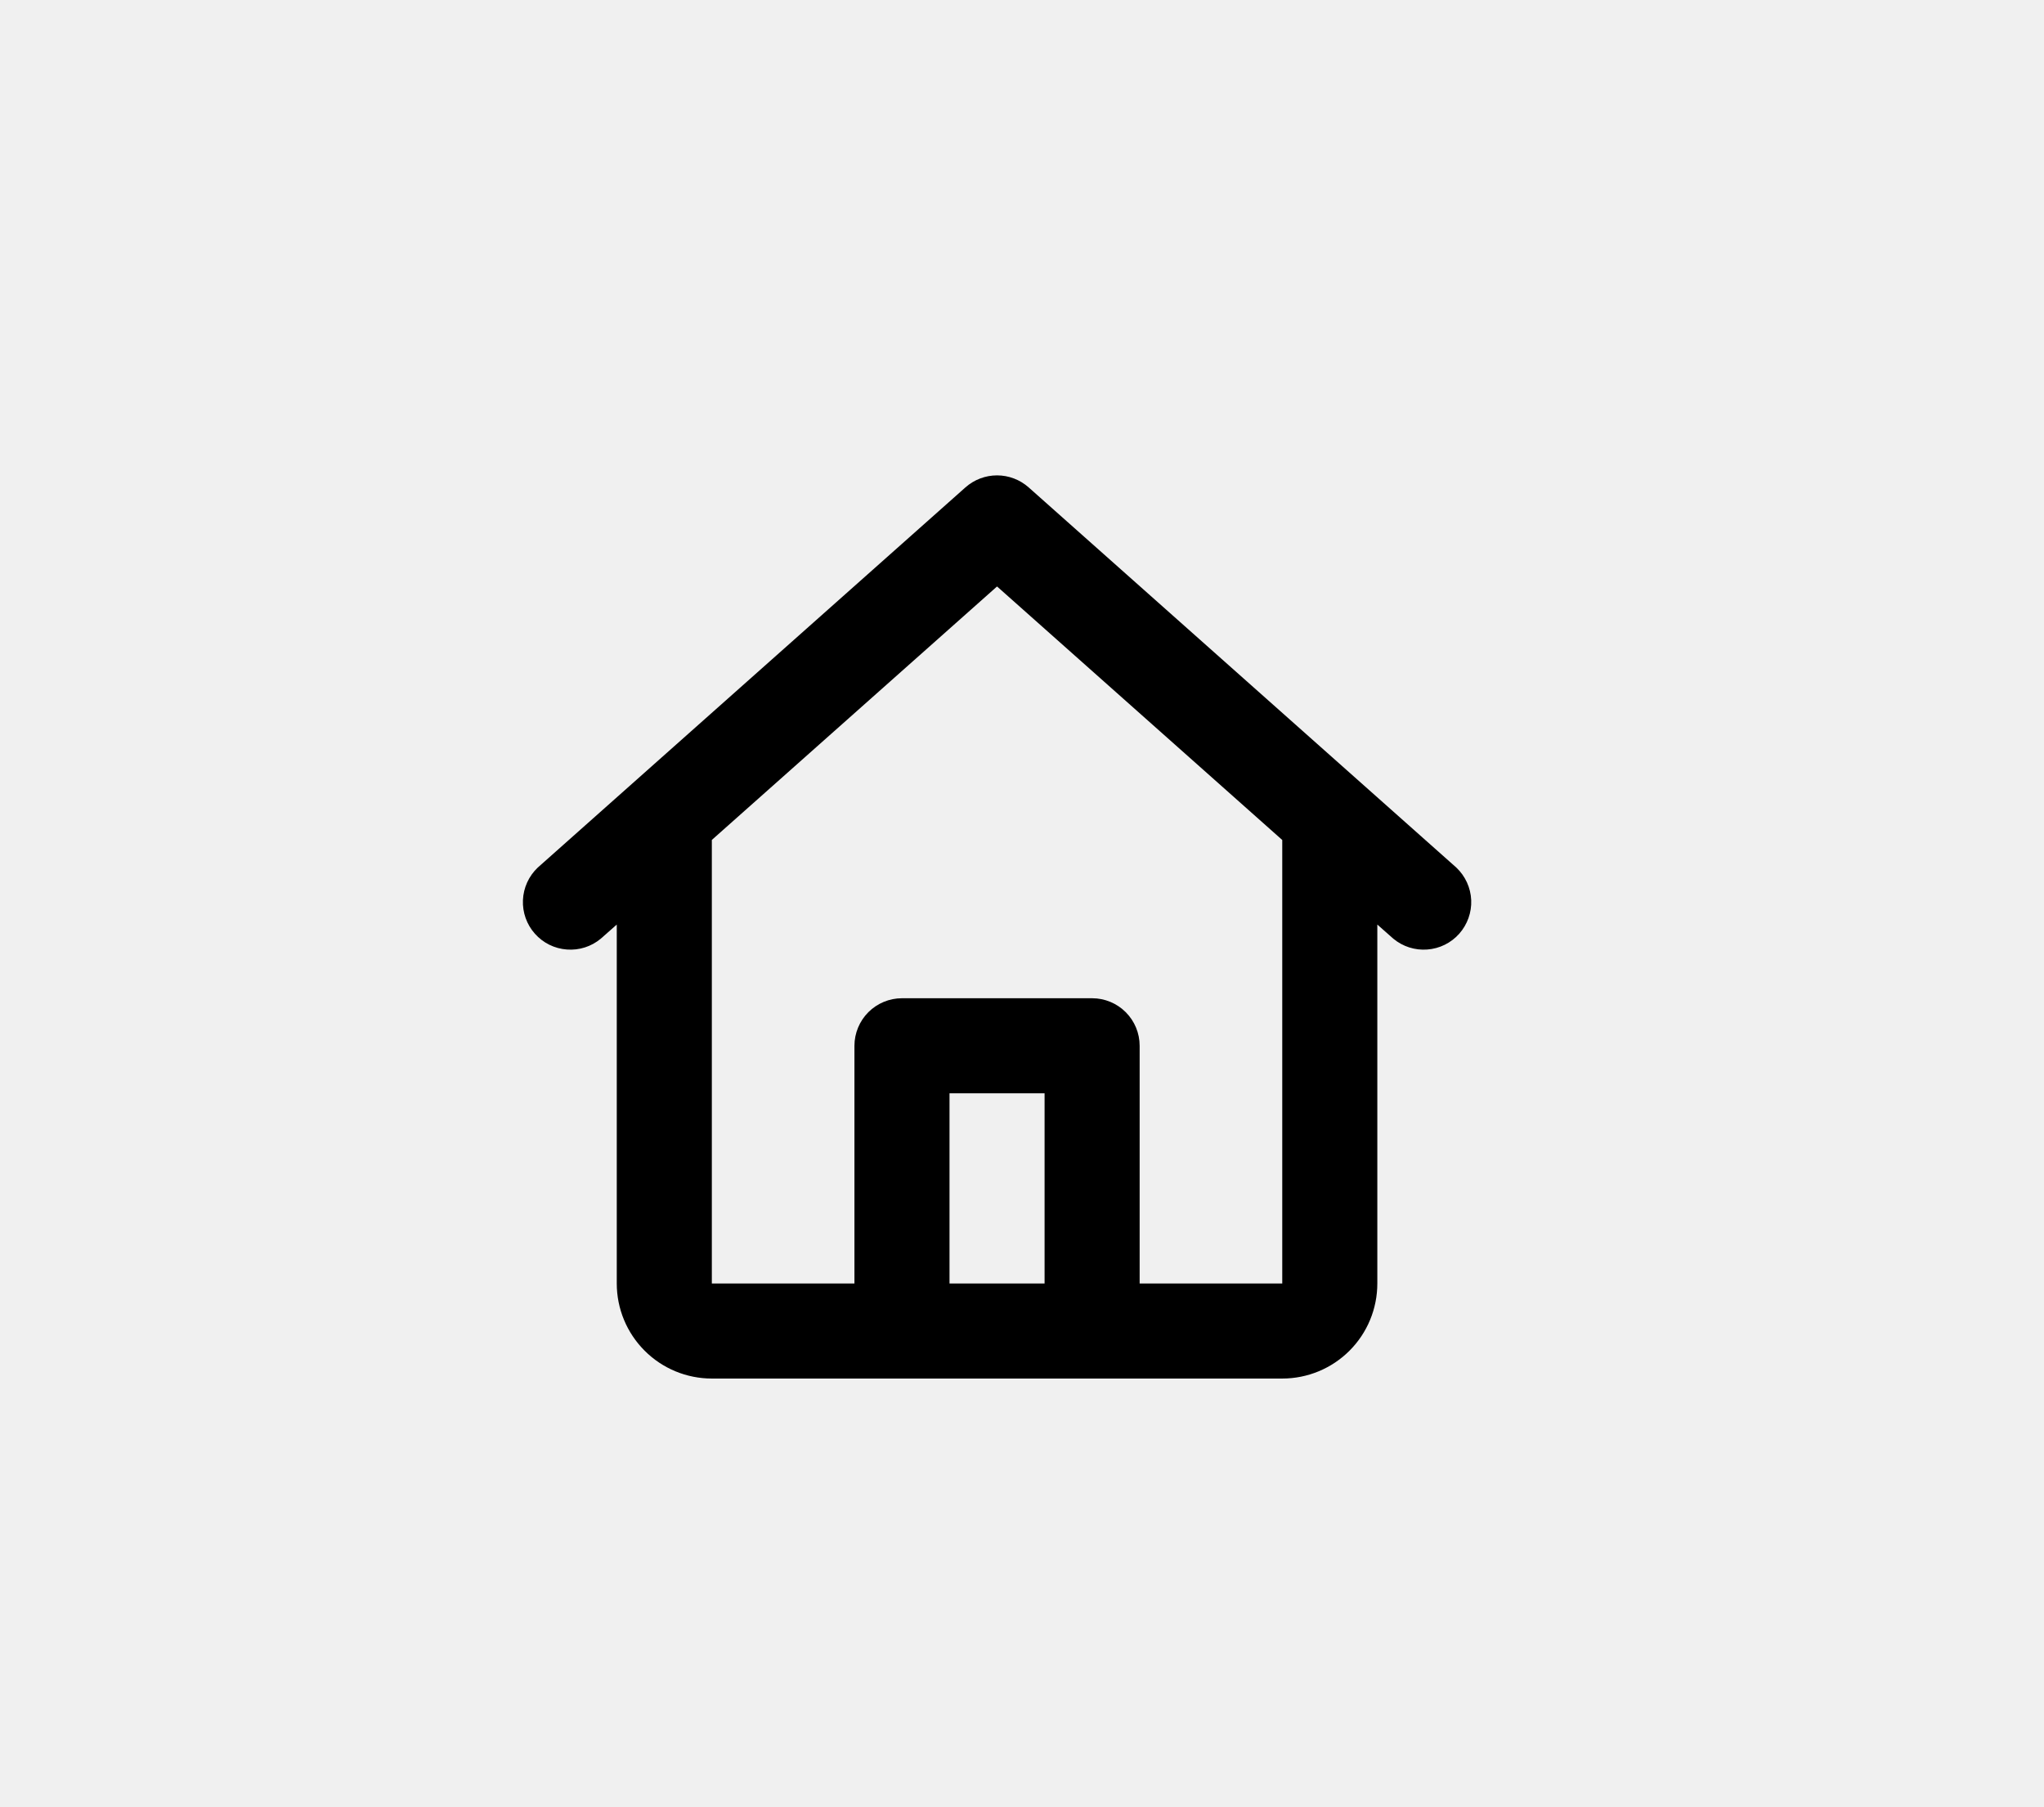
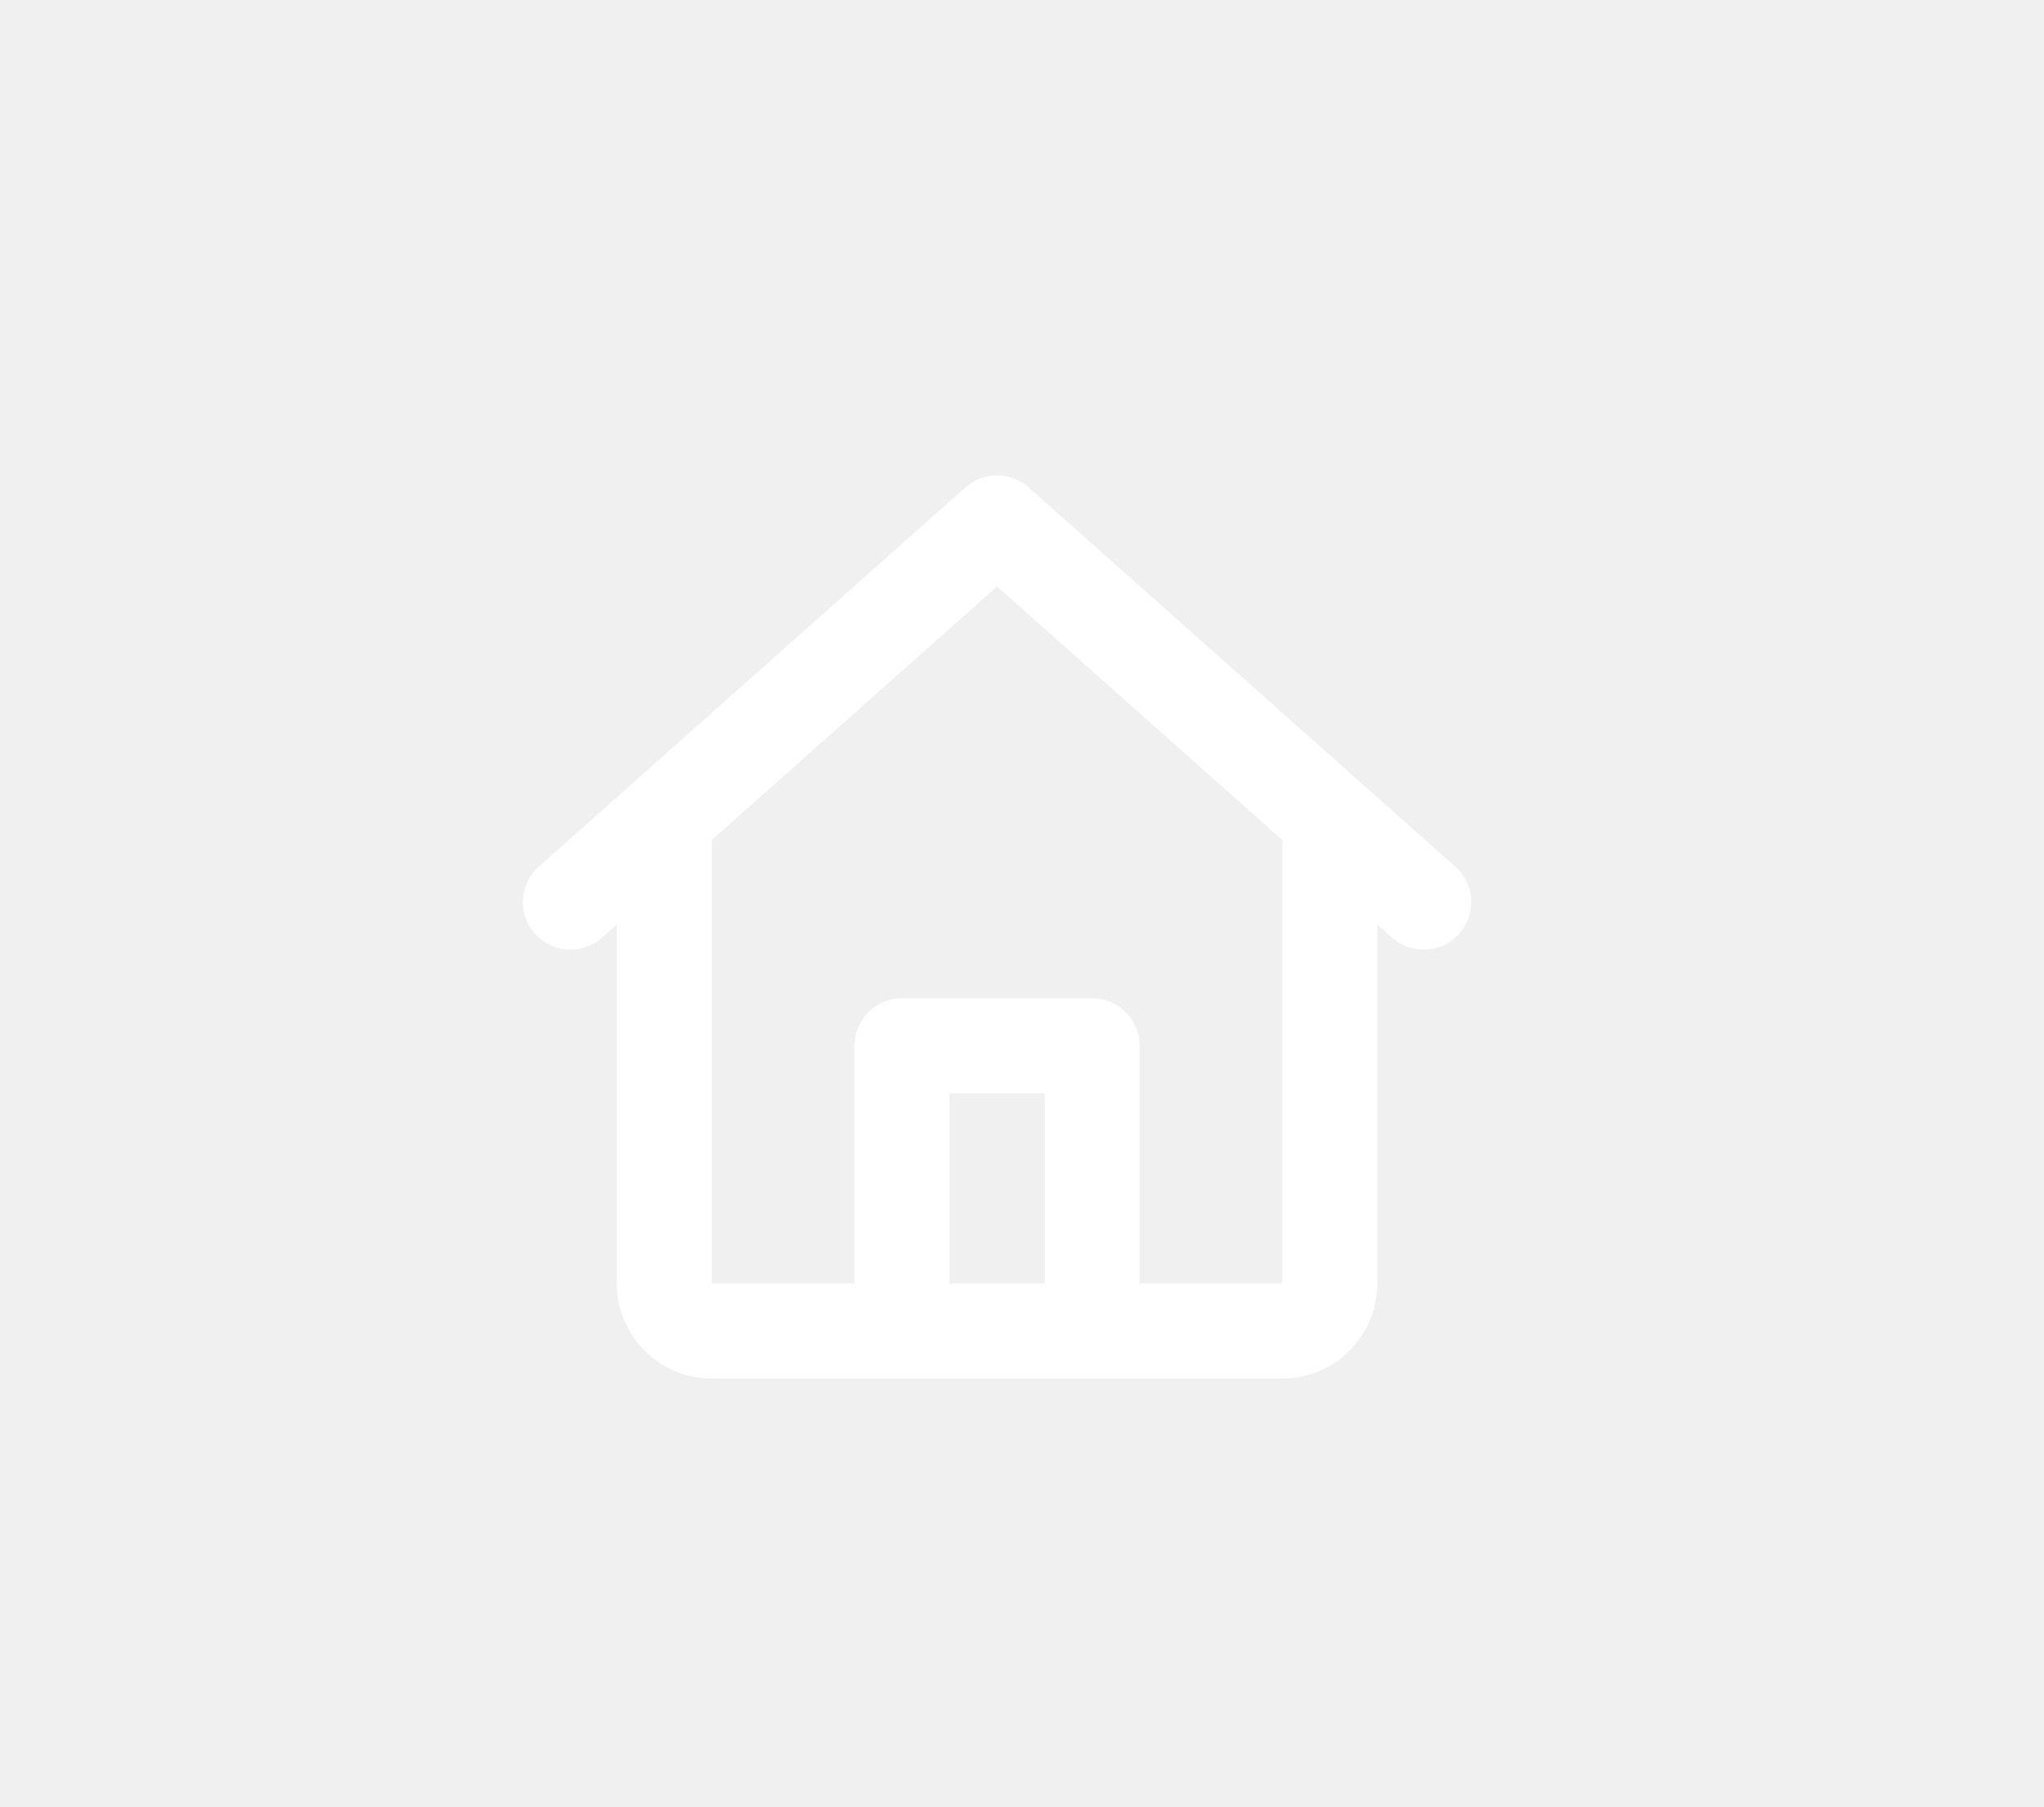
<svg xmlns="http://www.w3.org/2000/svg" width="43" height="38" viewBox="0 0 43 38" fill="none">
  <g id="Component 12">
    <g id="Container">
      <g id="Component 1">
-         <path id="Vector" d="M20.311 10.252C20.494 10.09 20.73 10 20.975 10C21.22 10 21.456 10.09 21.639 10.252L30.639 18.252C30.827 18.431 30.939 18.676 30.95 18.935C30.961 19.194 30.87 19.448 30.698 19.642C30.526 19.836 30.285 19.955 30.026 19.974C29.767 19.994 29.511 19.912 29.311 19.746L28.975 19.449V26.999C28.975 27.53 28.765 28.038 28.39 28.413C28.014 28.789 27.506 28.999 26.975 28.999H14.975C14.445 28.999 13.936 28.789 13.561 28.413C13.186 28.038 12.975 27.53 12.975 26.999V19.449L12.639 19.746C12.44 19.912 12.184 19.994 11.925 19.974C11.666 19.955 11.425 19.836 11.253 19.642C11.08 19.448 10.99 19.194 11.001 18.935C11.012 18.676 11.123 18.431 11.311 18.252L20.311 10.252ZM14.975 17.669V26.999H17.975V21.999C17.975 21.734 18.081 21.48 18.268 21.292C18.456 21.105 18.71 20.999 18.975 20.999H22.975C23.241 20.999 23.495 21.105 23.682 21.292C23.87 21.48 23.975 21.734 23.975 21.999V26.999H26.975V17.67L20.975 12.337L14.975 17.669ZM21.975 26.999V22.999H19.975V26.999H21.975Z" fill="currentColor" />
+         <path id="Vector" d="M20.311 10.252C20.494 10.09 20.73 10 20.975 10C21.22 10 21.456 10.09 21.639 10.252L30.639 18.252C30.827 18.431 30.939 18.676 30.95 18.935C30.961 19.194 30.87 19.448 30.698 19.642C30.526 19.836 30.285 19.955 30.026 19.974C29.767 19.994 29.511 19.912 29.311 19.746L28.975 19.449V26.999C28.975 27.53 28.765 28.038 28.39 28.413C28.014 28.789 27.506 28.999 26.975 28.999H14.975C14.445 28.999 13.936 28.789 13.561 28.413C13.186 28.038 12.975 27.53 12.975 26.999V19.449L12.639 19.746C12.44 19.912 12.184 19.994 11.925 19.974C11.666 19.955 11.425 19.836 11.253 19.642C11.08 19.448 10.99 19.194 11.001 18.935C11.012 18.676 11.123 18.431 11.311 18.252L20.311 10.252ZM14.975 17.669V26.999H17.975V21.999C17.975 21.734 18.081 21.48 18.268 21.292C18.456 21.105 18.71 20.999 18.975 20.999H22.975C23.241 20.999 23.495 21.105 23.682 21.292C23.87 21.48 23.975 21.734 23.975 21.999V26.999H26.975V17.67L20.975 12.337L14.975 17.669ZM21.975 26.999V22.999H19.975V26.999H21.975Z" fill="white" />
      </g>
    </g>
  </g>
</svg>
